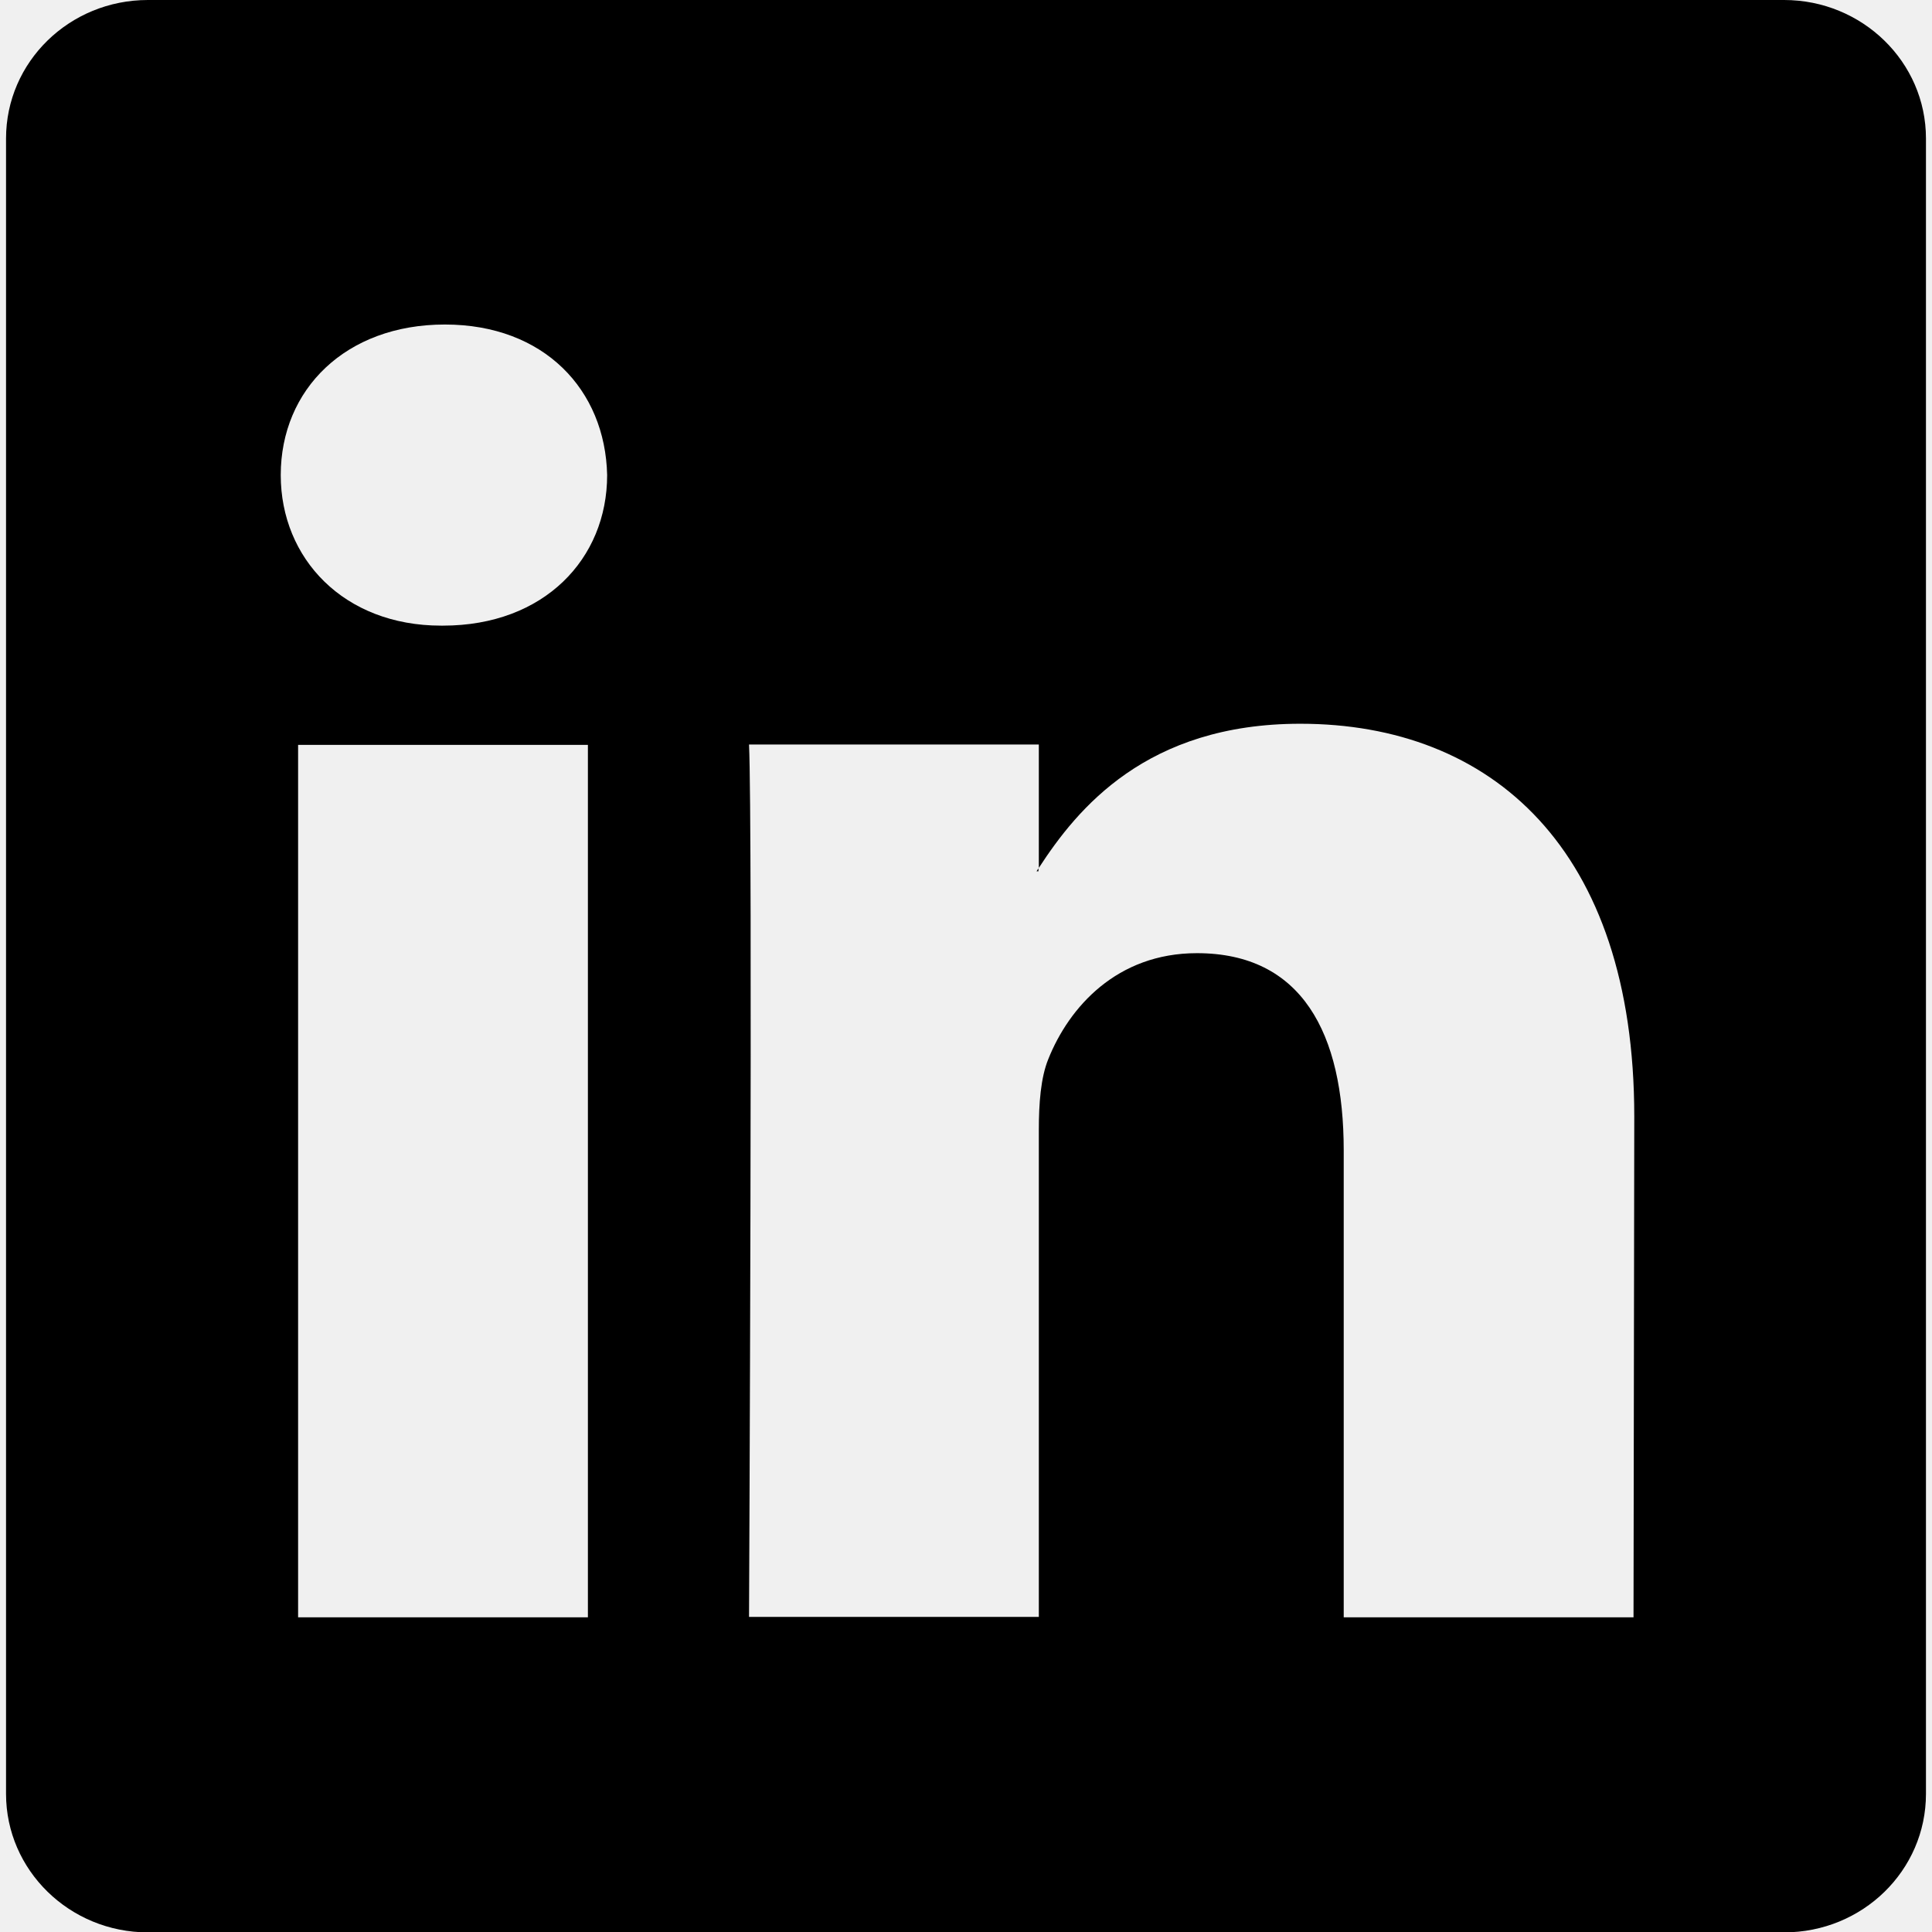
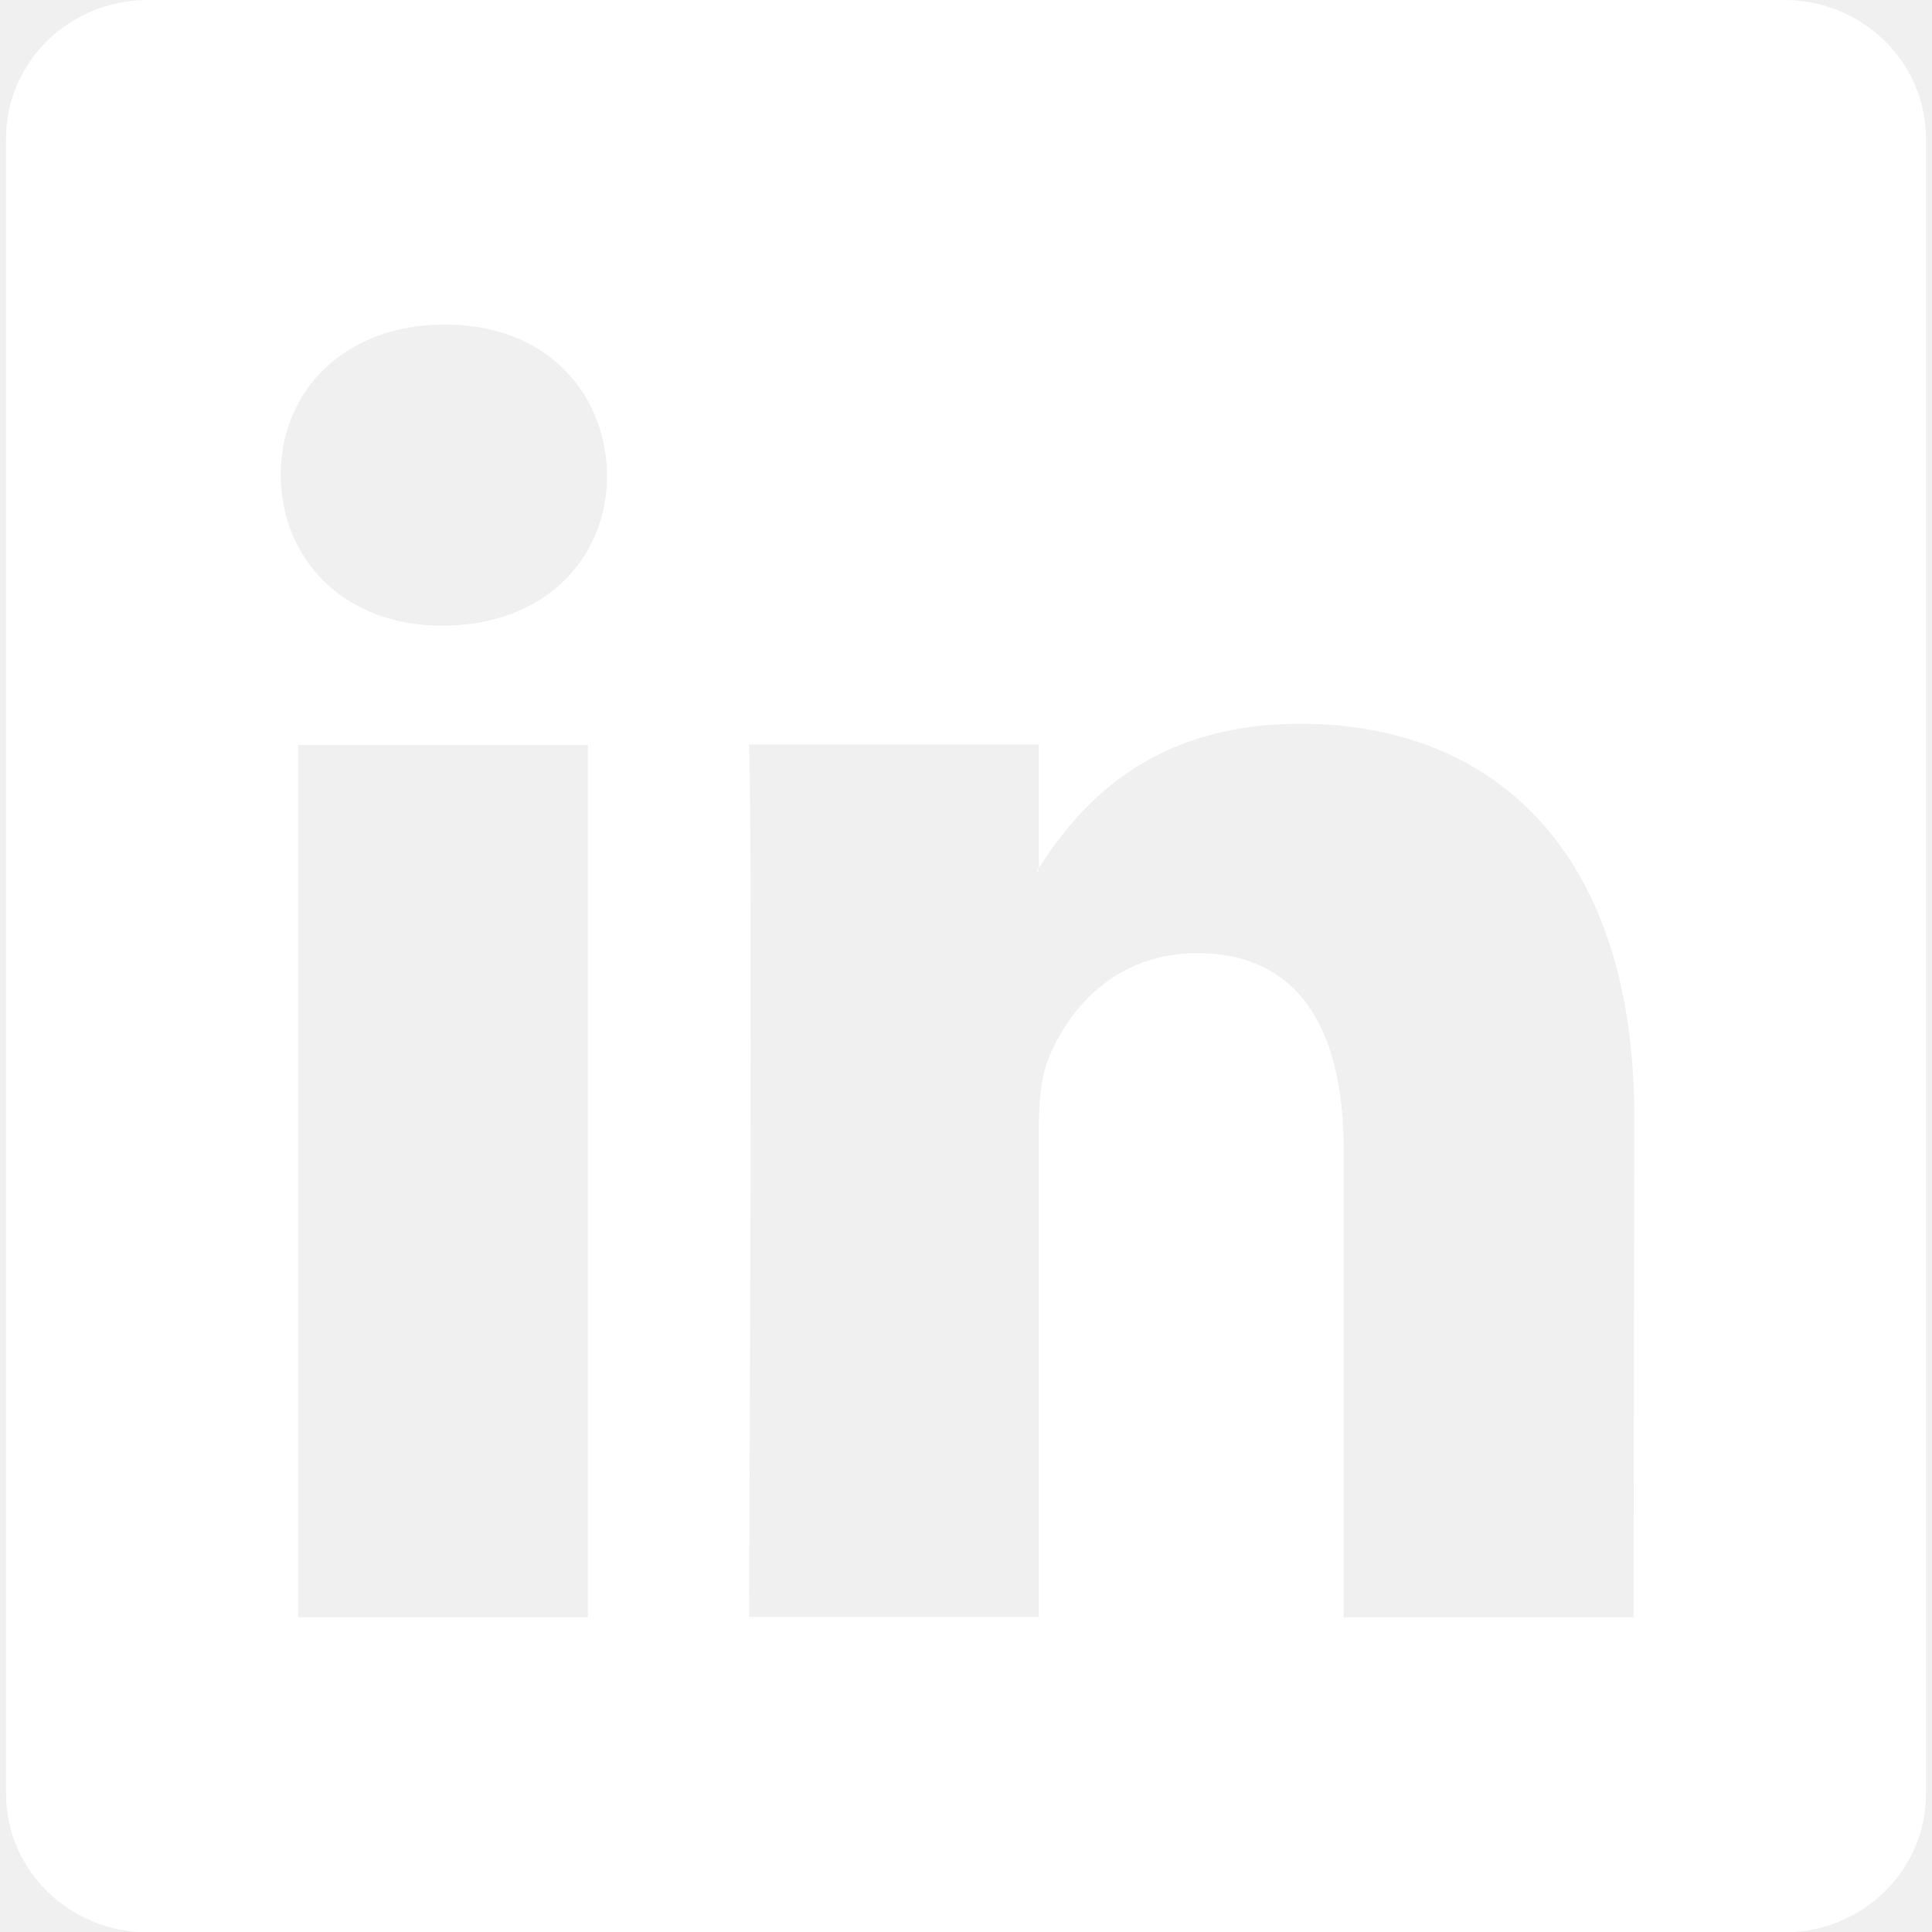
- <svg xmlns="http://www.w3.org/2000/svg" version="1.1" id="Layer_1" x="0px" y="0px" viewBox="0 0 512 512" style="enable-background:new 0 0 512 512;" xml:space="preserve">
+ <svg xmlns="http://www.w3.org/2000/svg" version="1.1" id="Layer_1" x="0px" y="0px" viewBox="0 0 512 512" style="fill: #fff;" xml:space="preserve">
  <g>
    <path d="M275.2,230.9v-0.8c-0.2,0.3-0.3,0.5-0.5,0.8H275.2z" />
    <path d="M472.8,0H39.2C18.4,0,1.6,16.4,1.6,36.7v438.7c0,20.2,16.8,36.7,37.6,36.7h433.6c20.8,0,37.6-16.4,37.6-36.7V36.7   C510.4,16.4,493.5,0,472.8,0z M155.8,428.6H79V197.4h76.8V428.6z M117.4,165.8h-0.5c-25.8,0-42.5-17.8-42.5-39.9   c0-22.7,17.2-39.9,43.5-39.9c26.3,0,42.5,17.3,43,39.9C160.9,148.1,144.2,165.8,117.4,165.8z M432.9,428.6h-76.8V304.9   c0-31.1-11.1-52.3-38.9-52.3c-21.2,0-33.9,14.3-39.4,28.1c-2,4.9-2.5,11.8-2.5,18.7v129.1h-76.8c0,0,1-209.5,0-231.2h76.8v32.7   c10.2-15.7,28.5-38.2,69.3-38.2c50.6,0,88.5,33.1,88.5,104.1L432.9,428.6L432.9,428.6z" />
  </g>
</svg>
